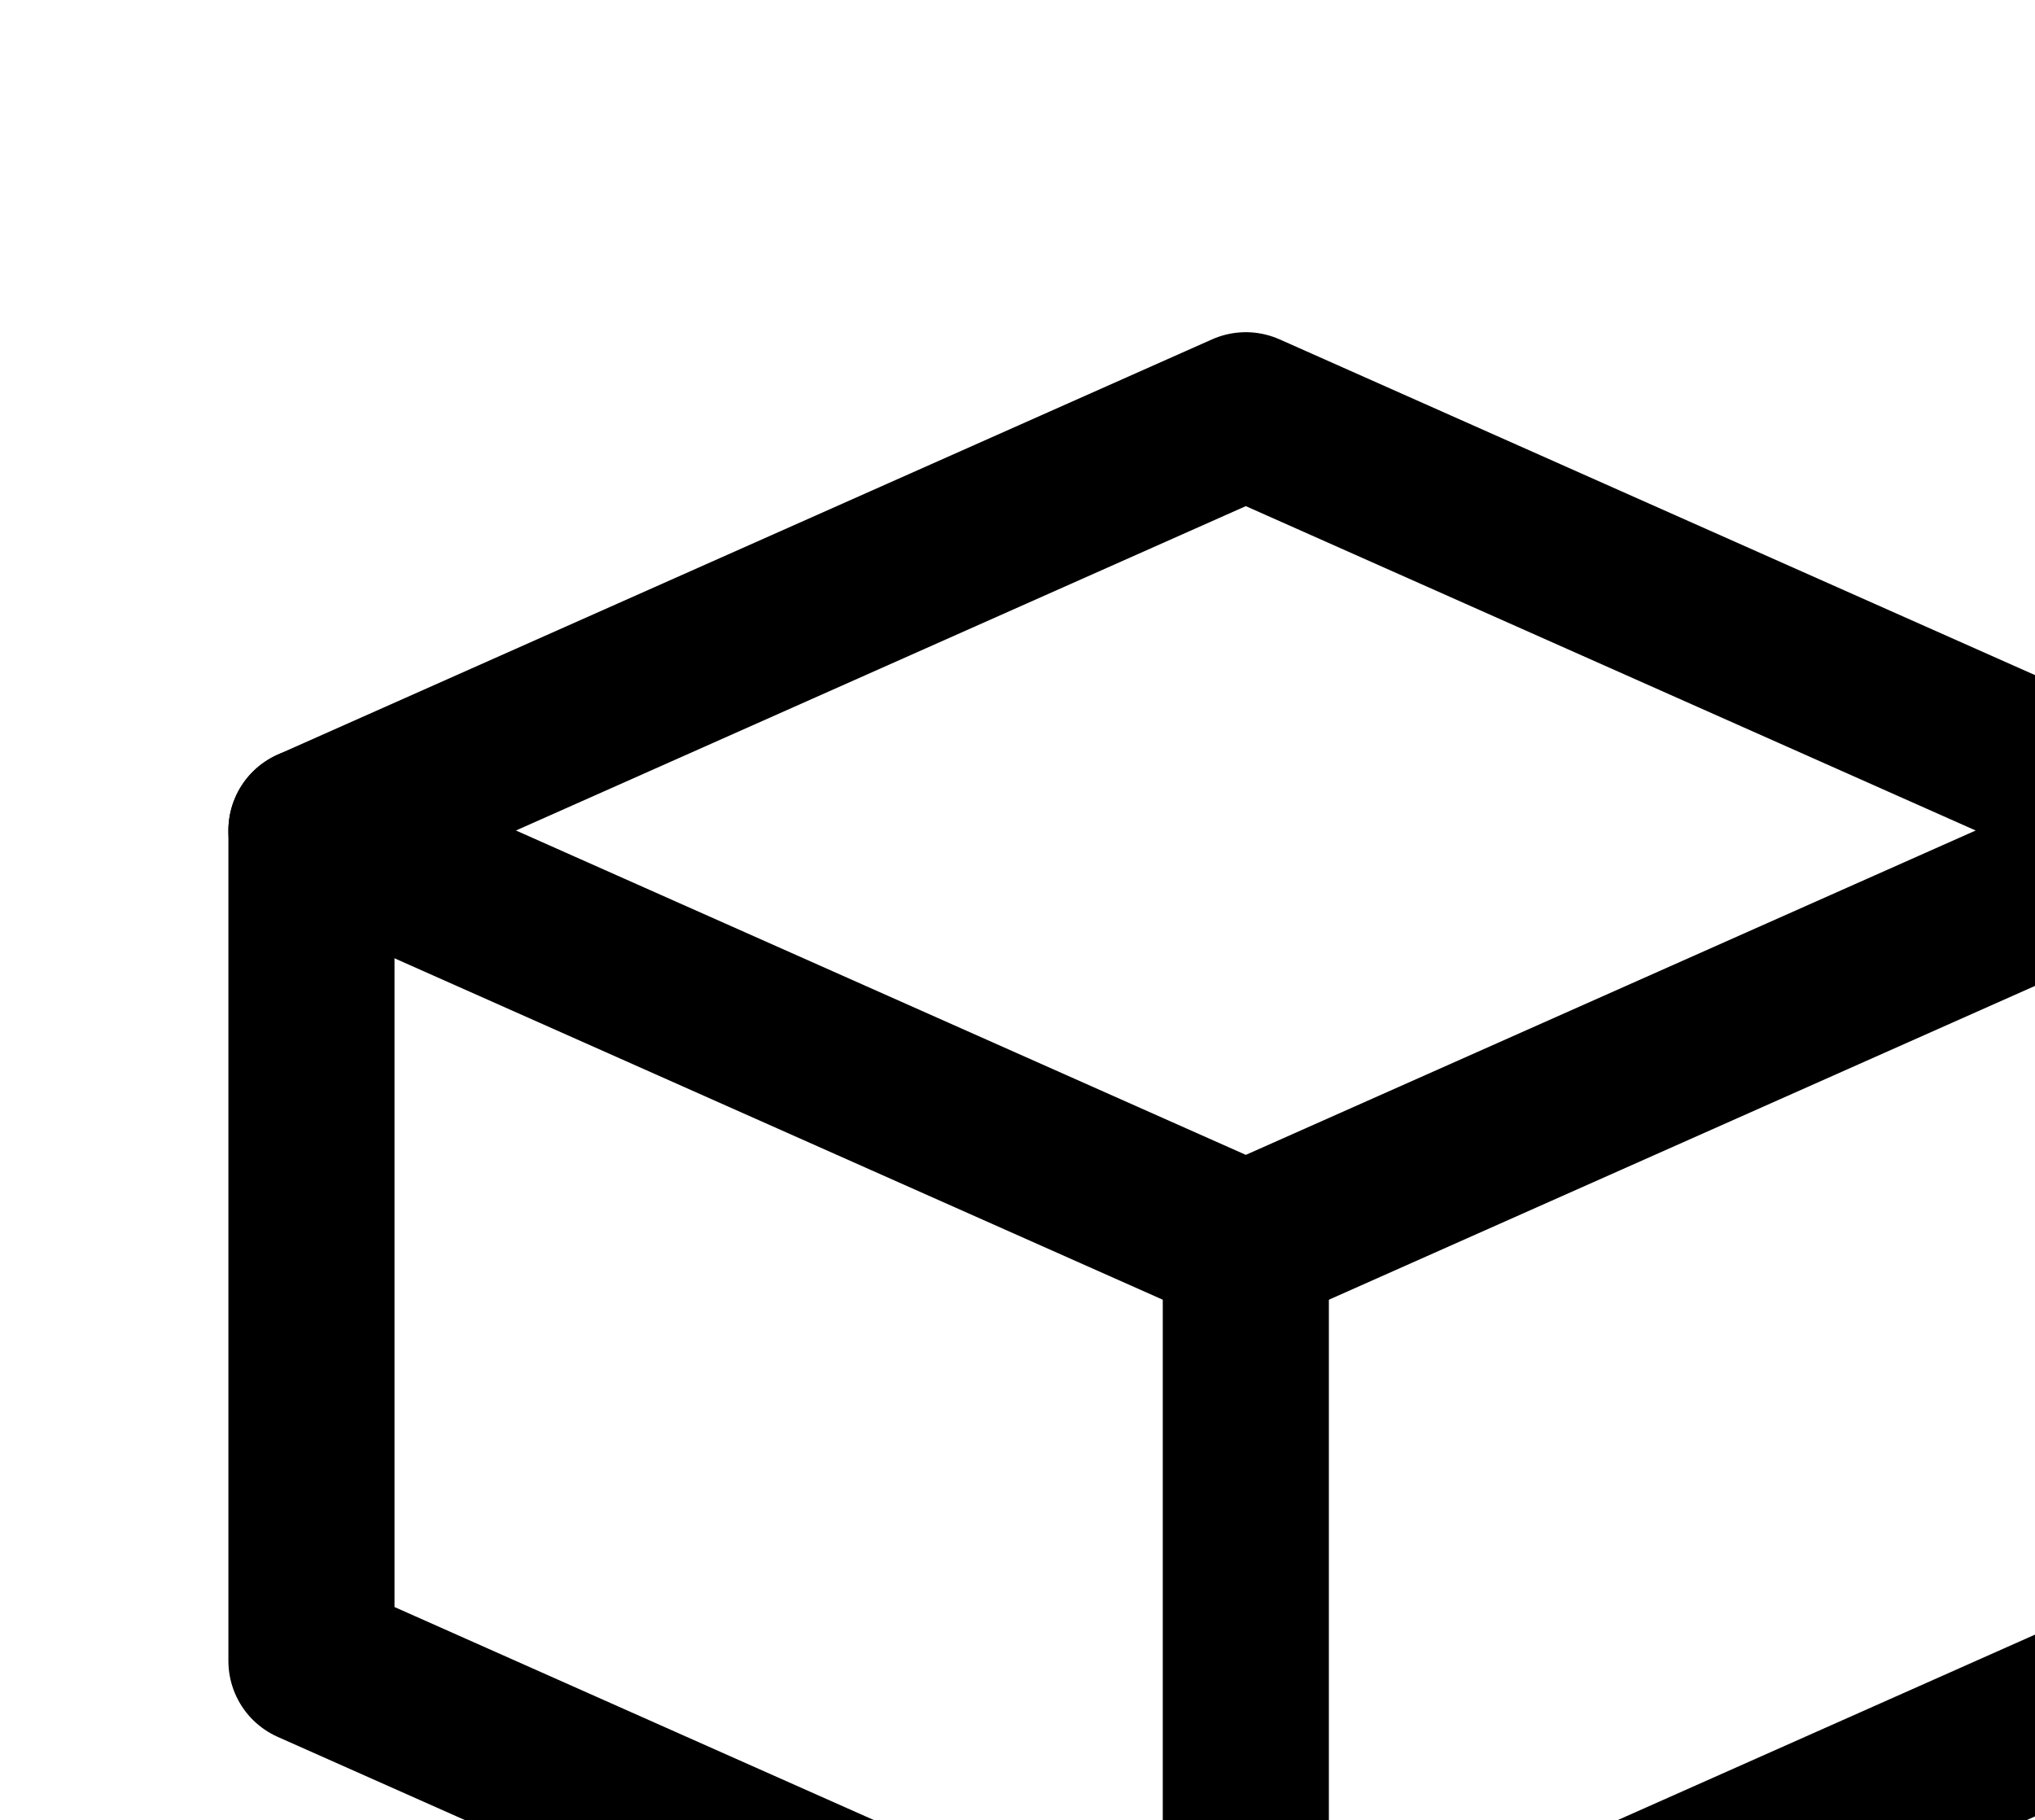
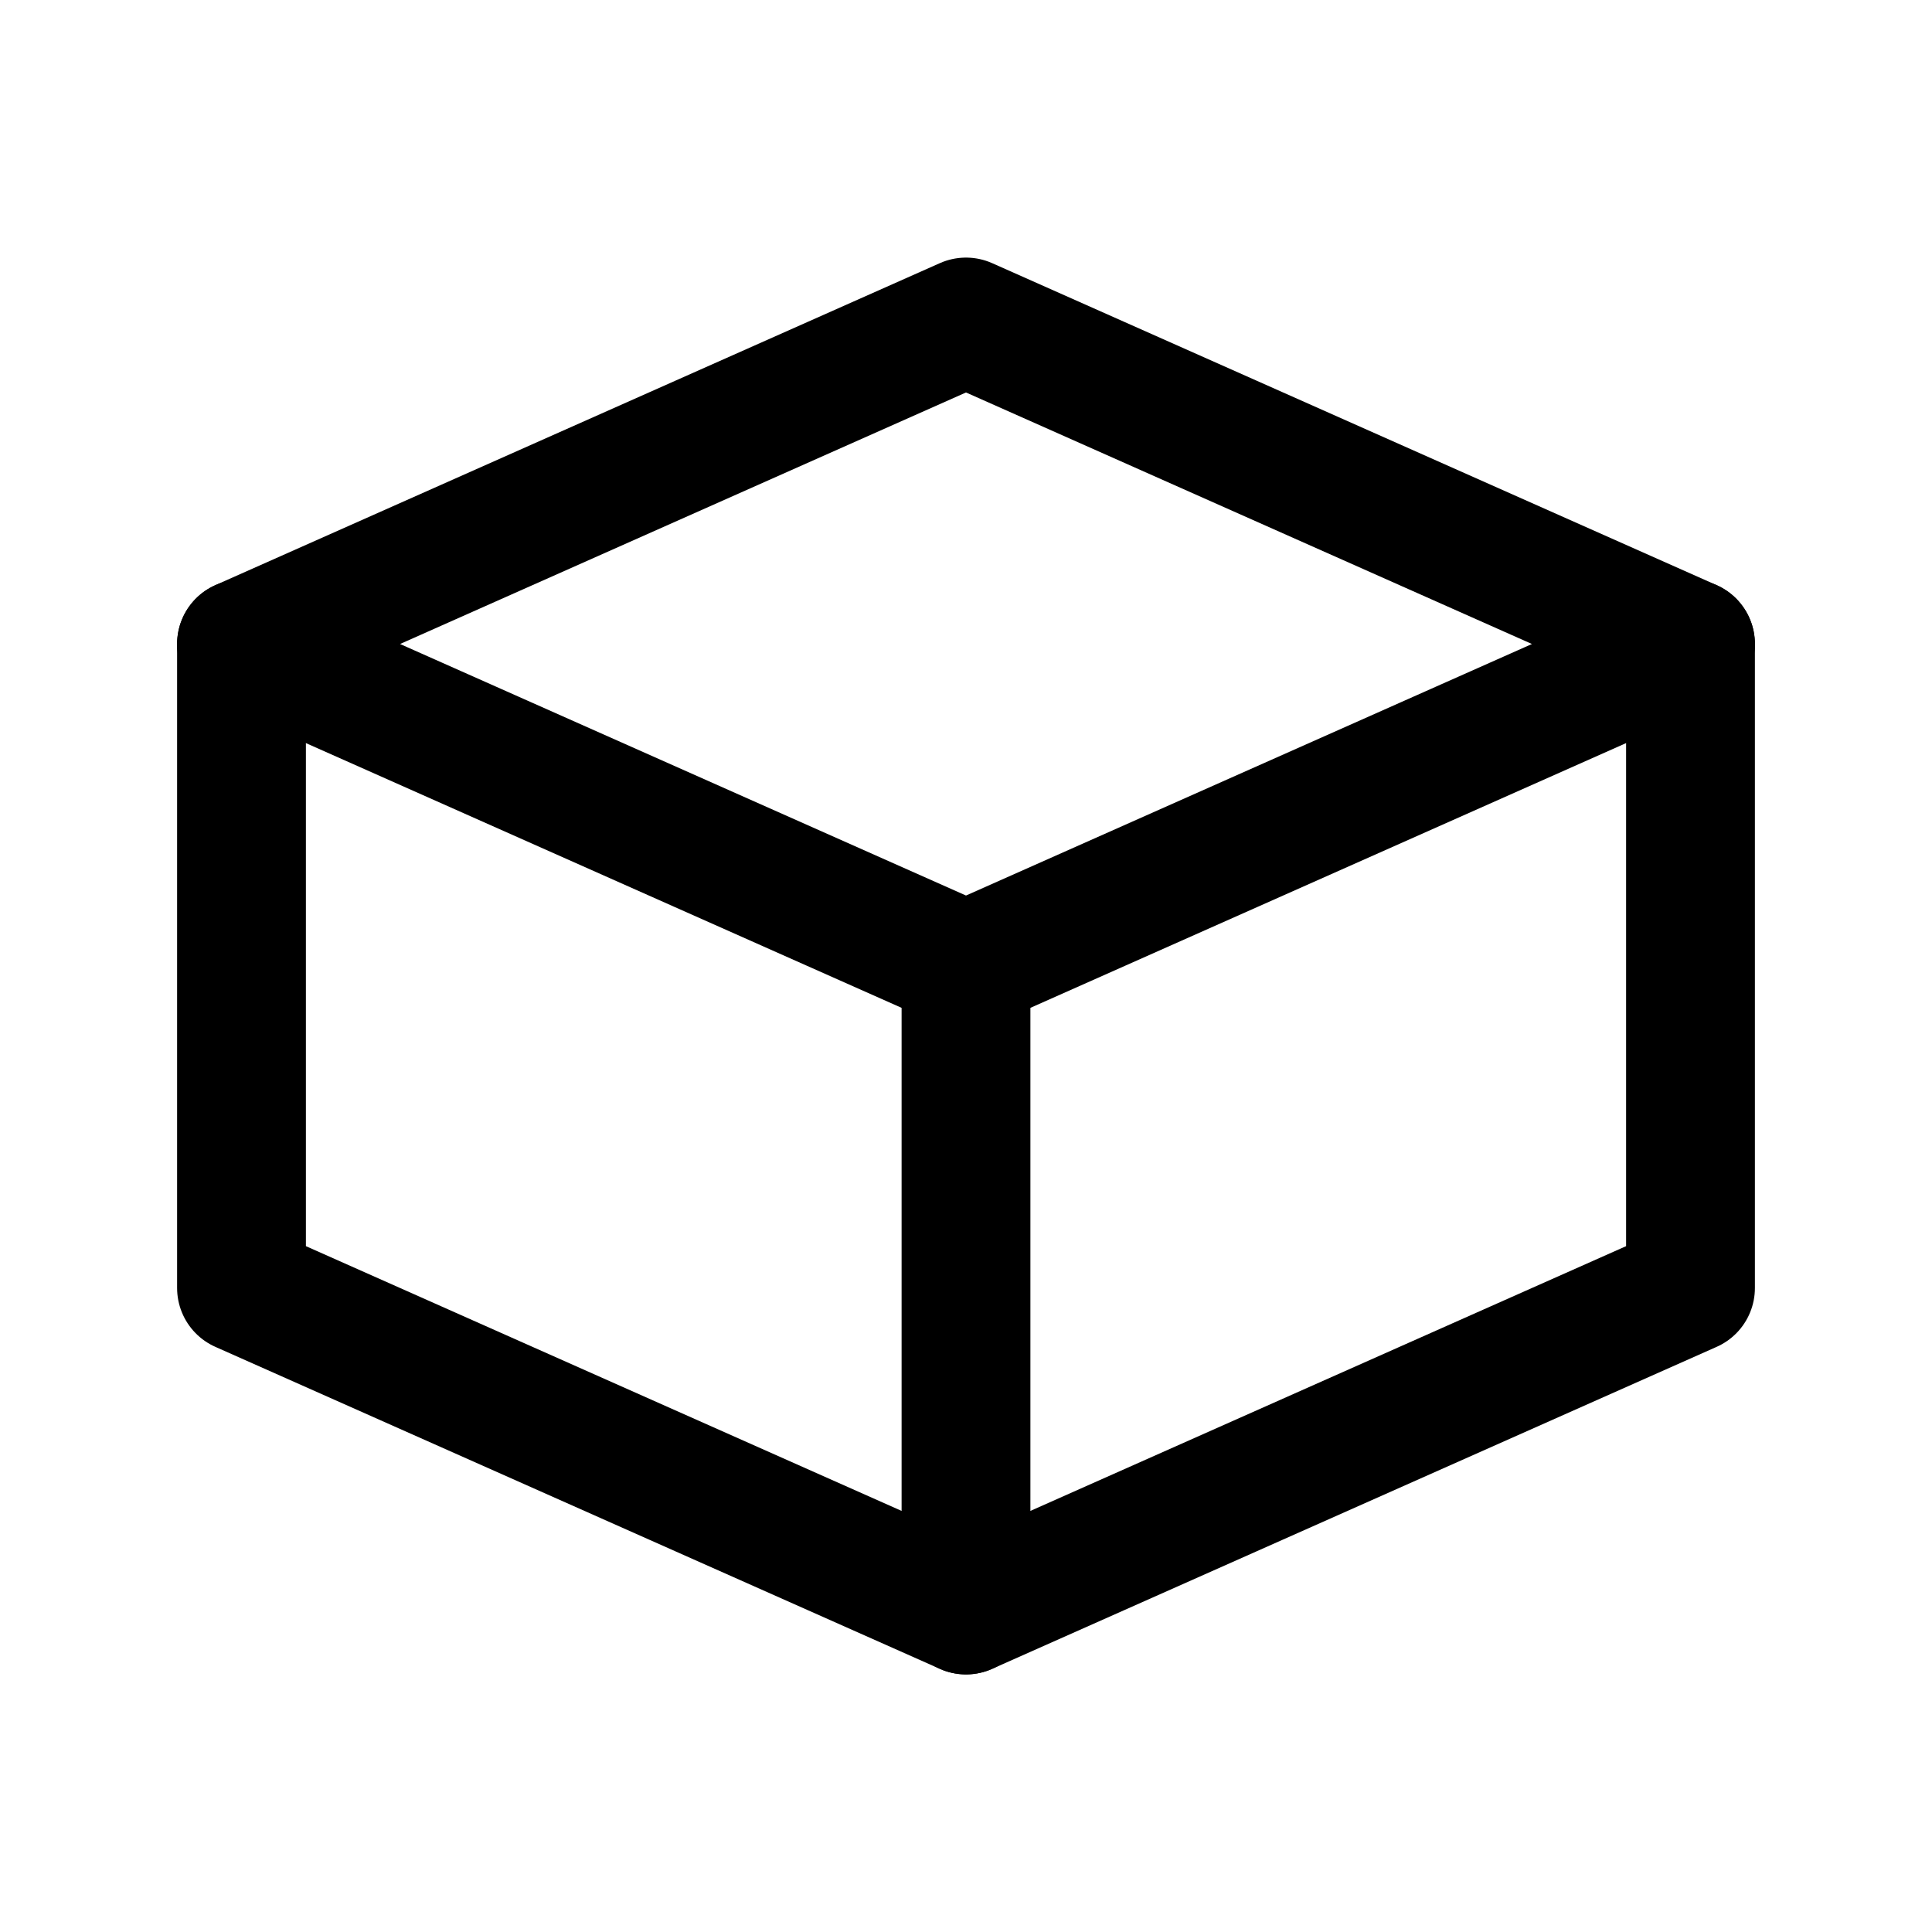
- <svg fill="none" stroke="currentColor" stroke-linecap="round" stroke-linejoin="round" stroke-width="1.6" viewbox="0 0 24 24">
+ <svg fill="none" stroke="currentColor" stroke-linecap="round" stroke-linejoin="round" stroke-width="1.6" viewBox="0 0 24 24">
  <path d="M3 8l9-4 9 4-9 4-9-4Z" />
  <path d="M3 8v8l9 4 9-4V8" />
  <path d="M12 12v8" />
</svg>
